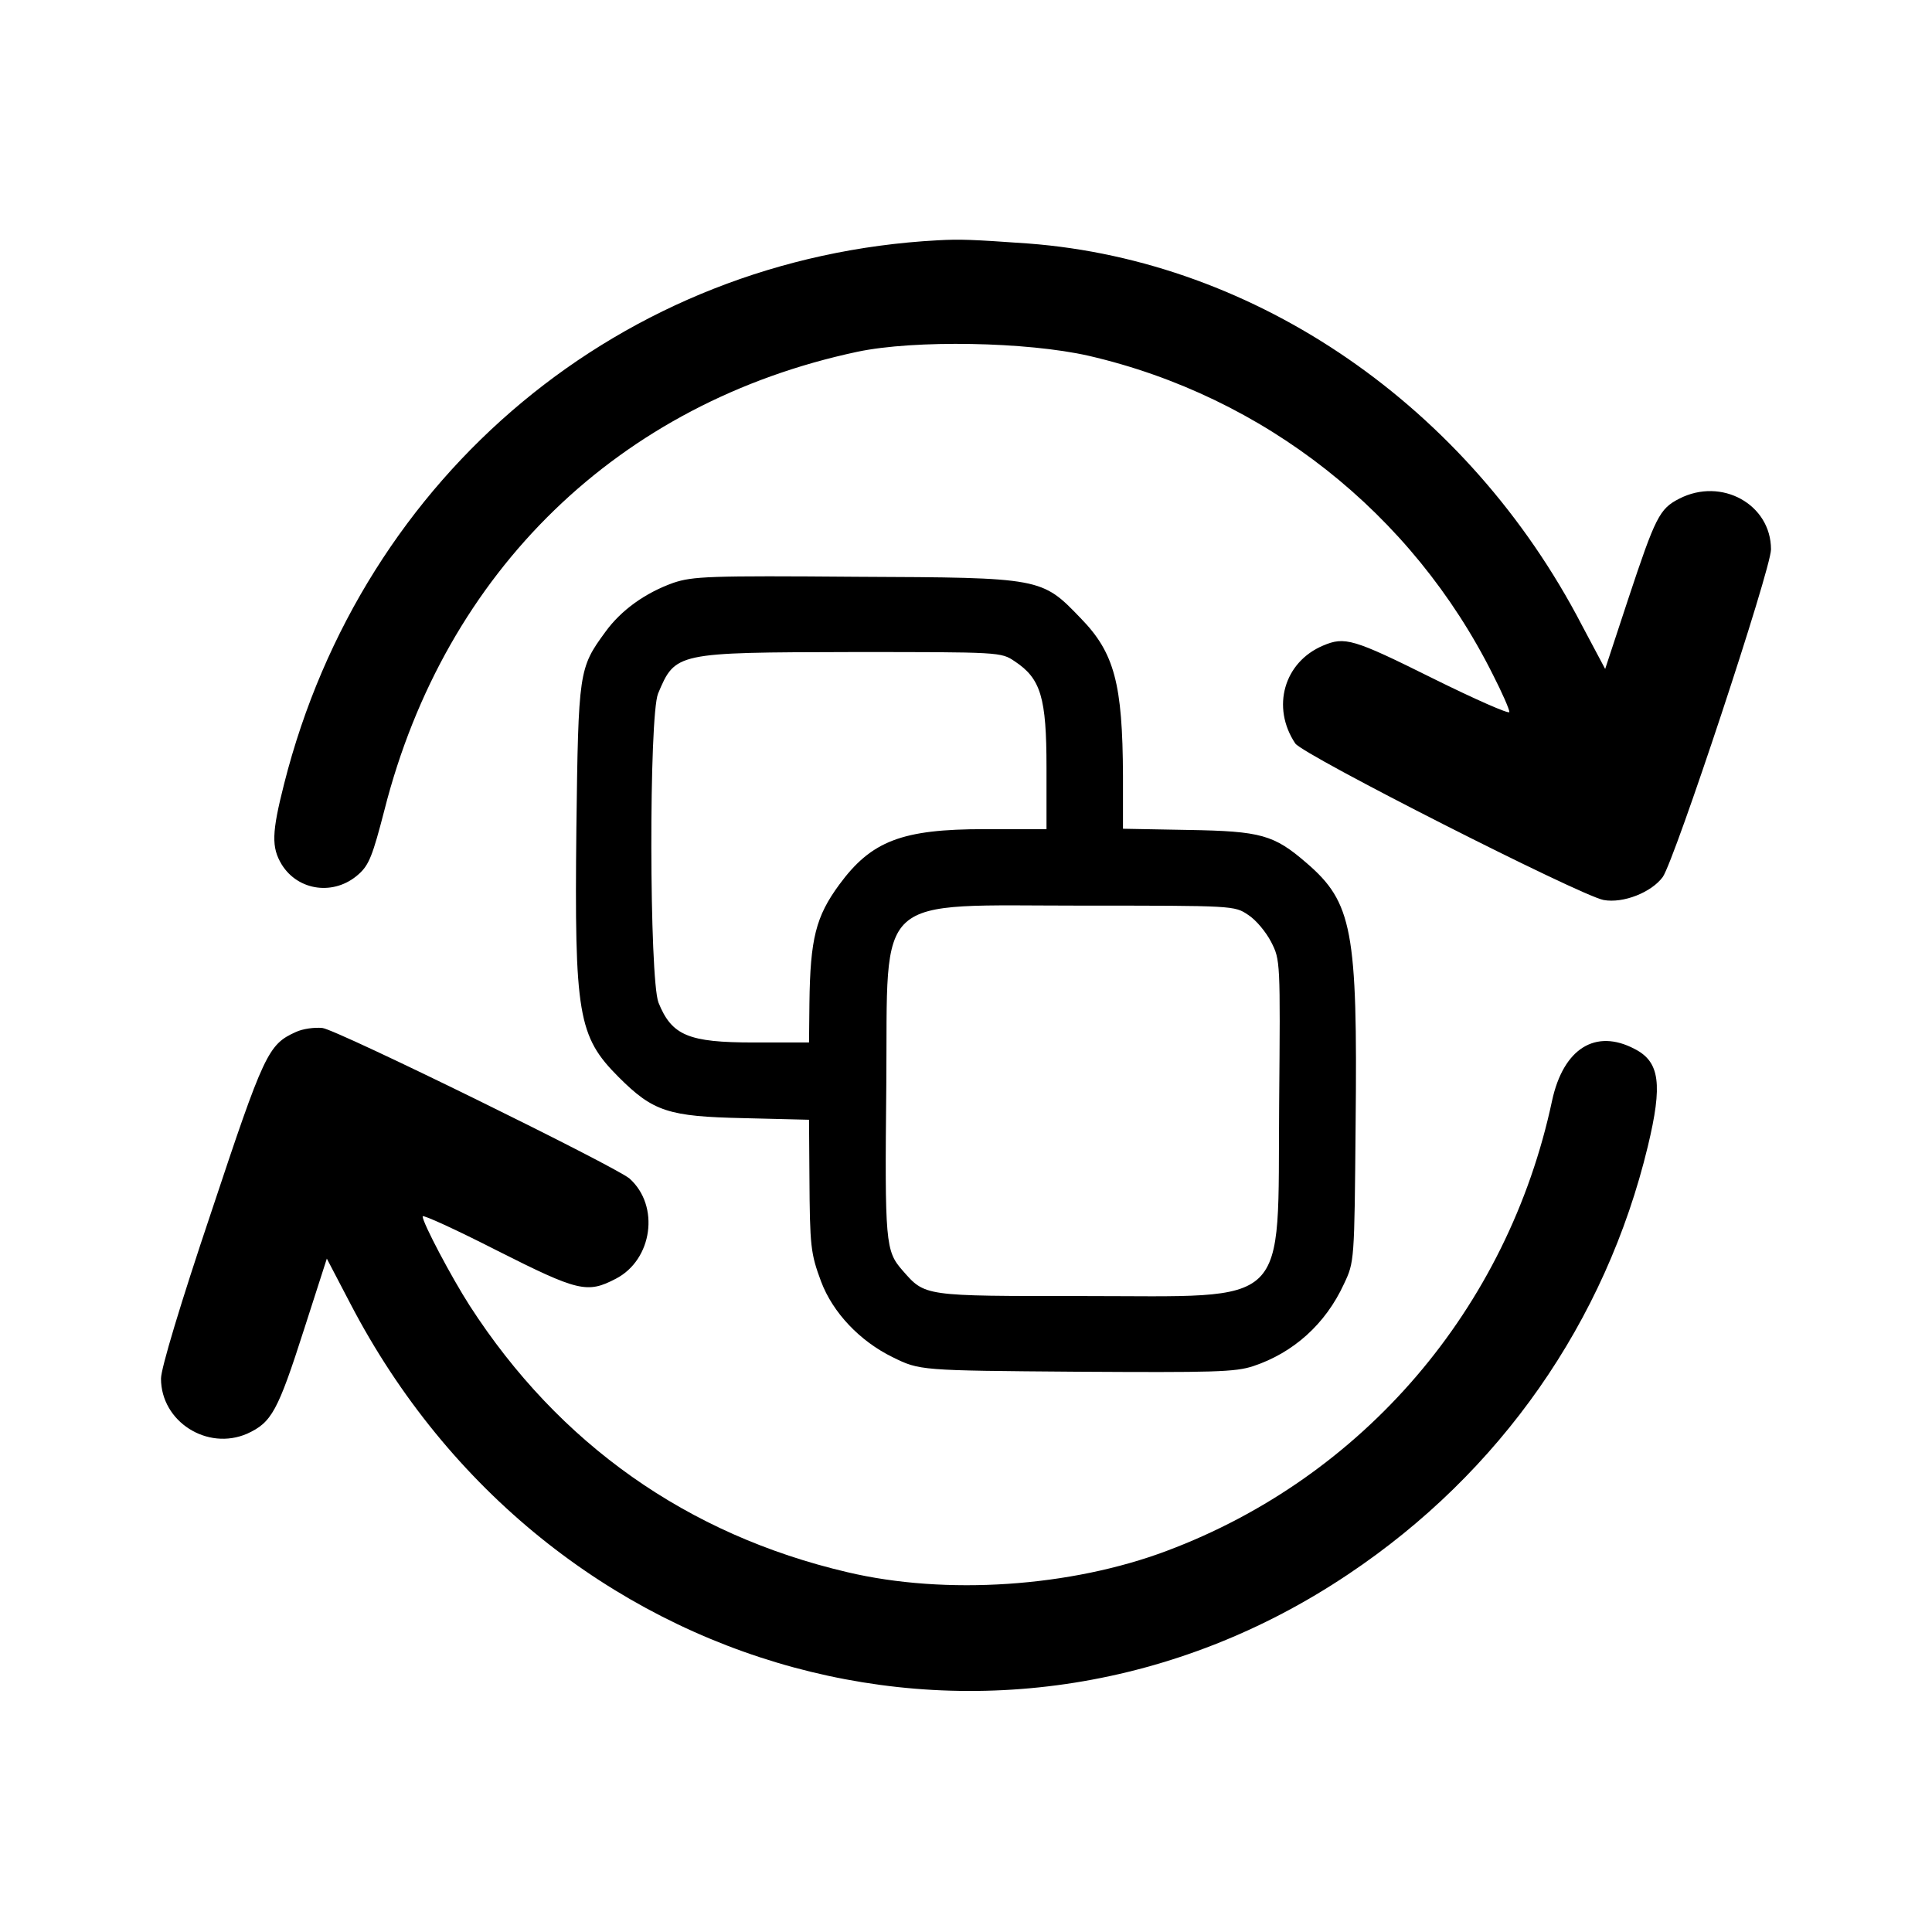
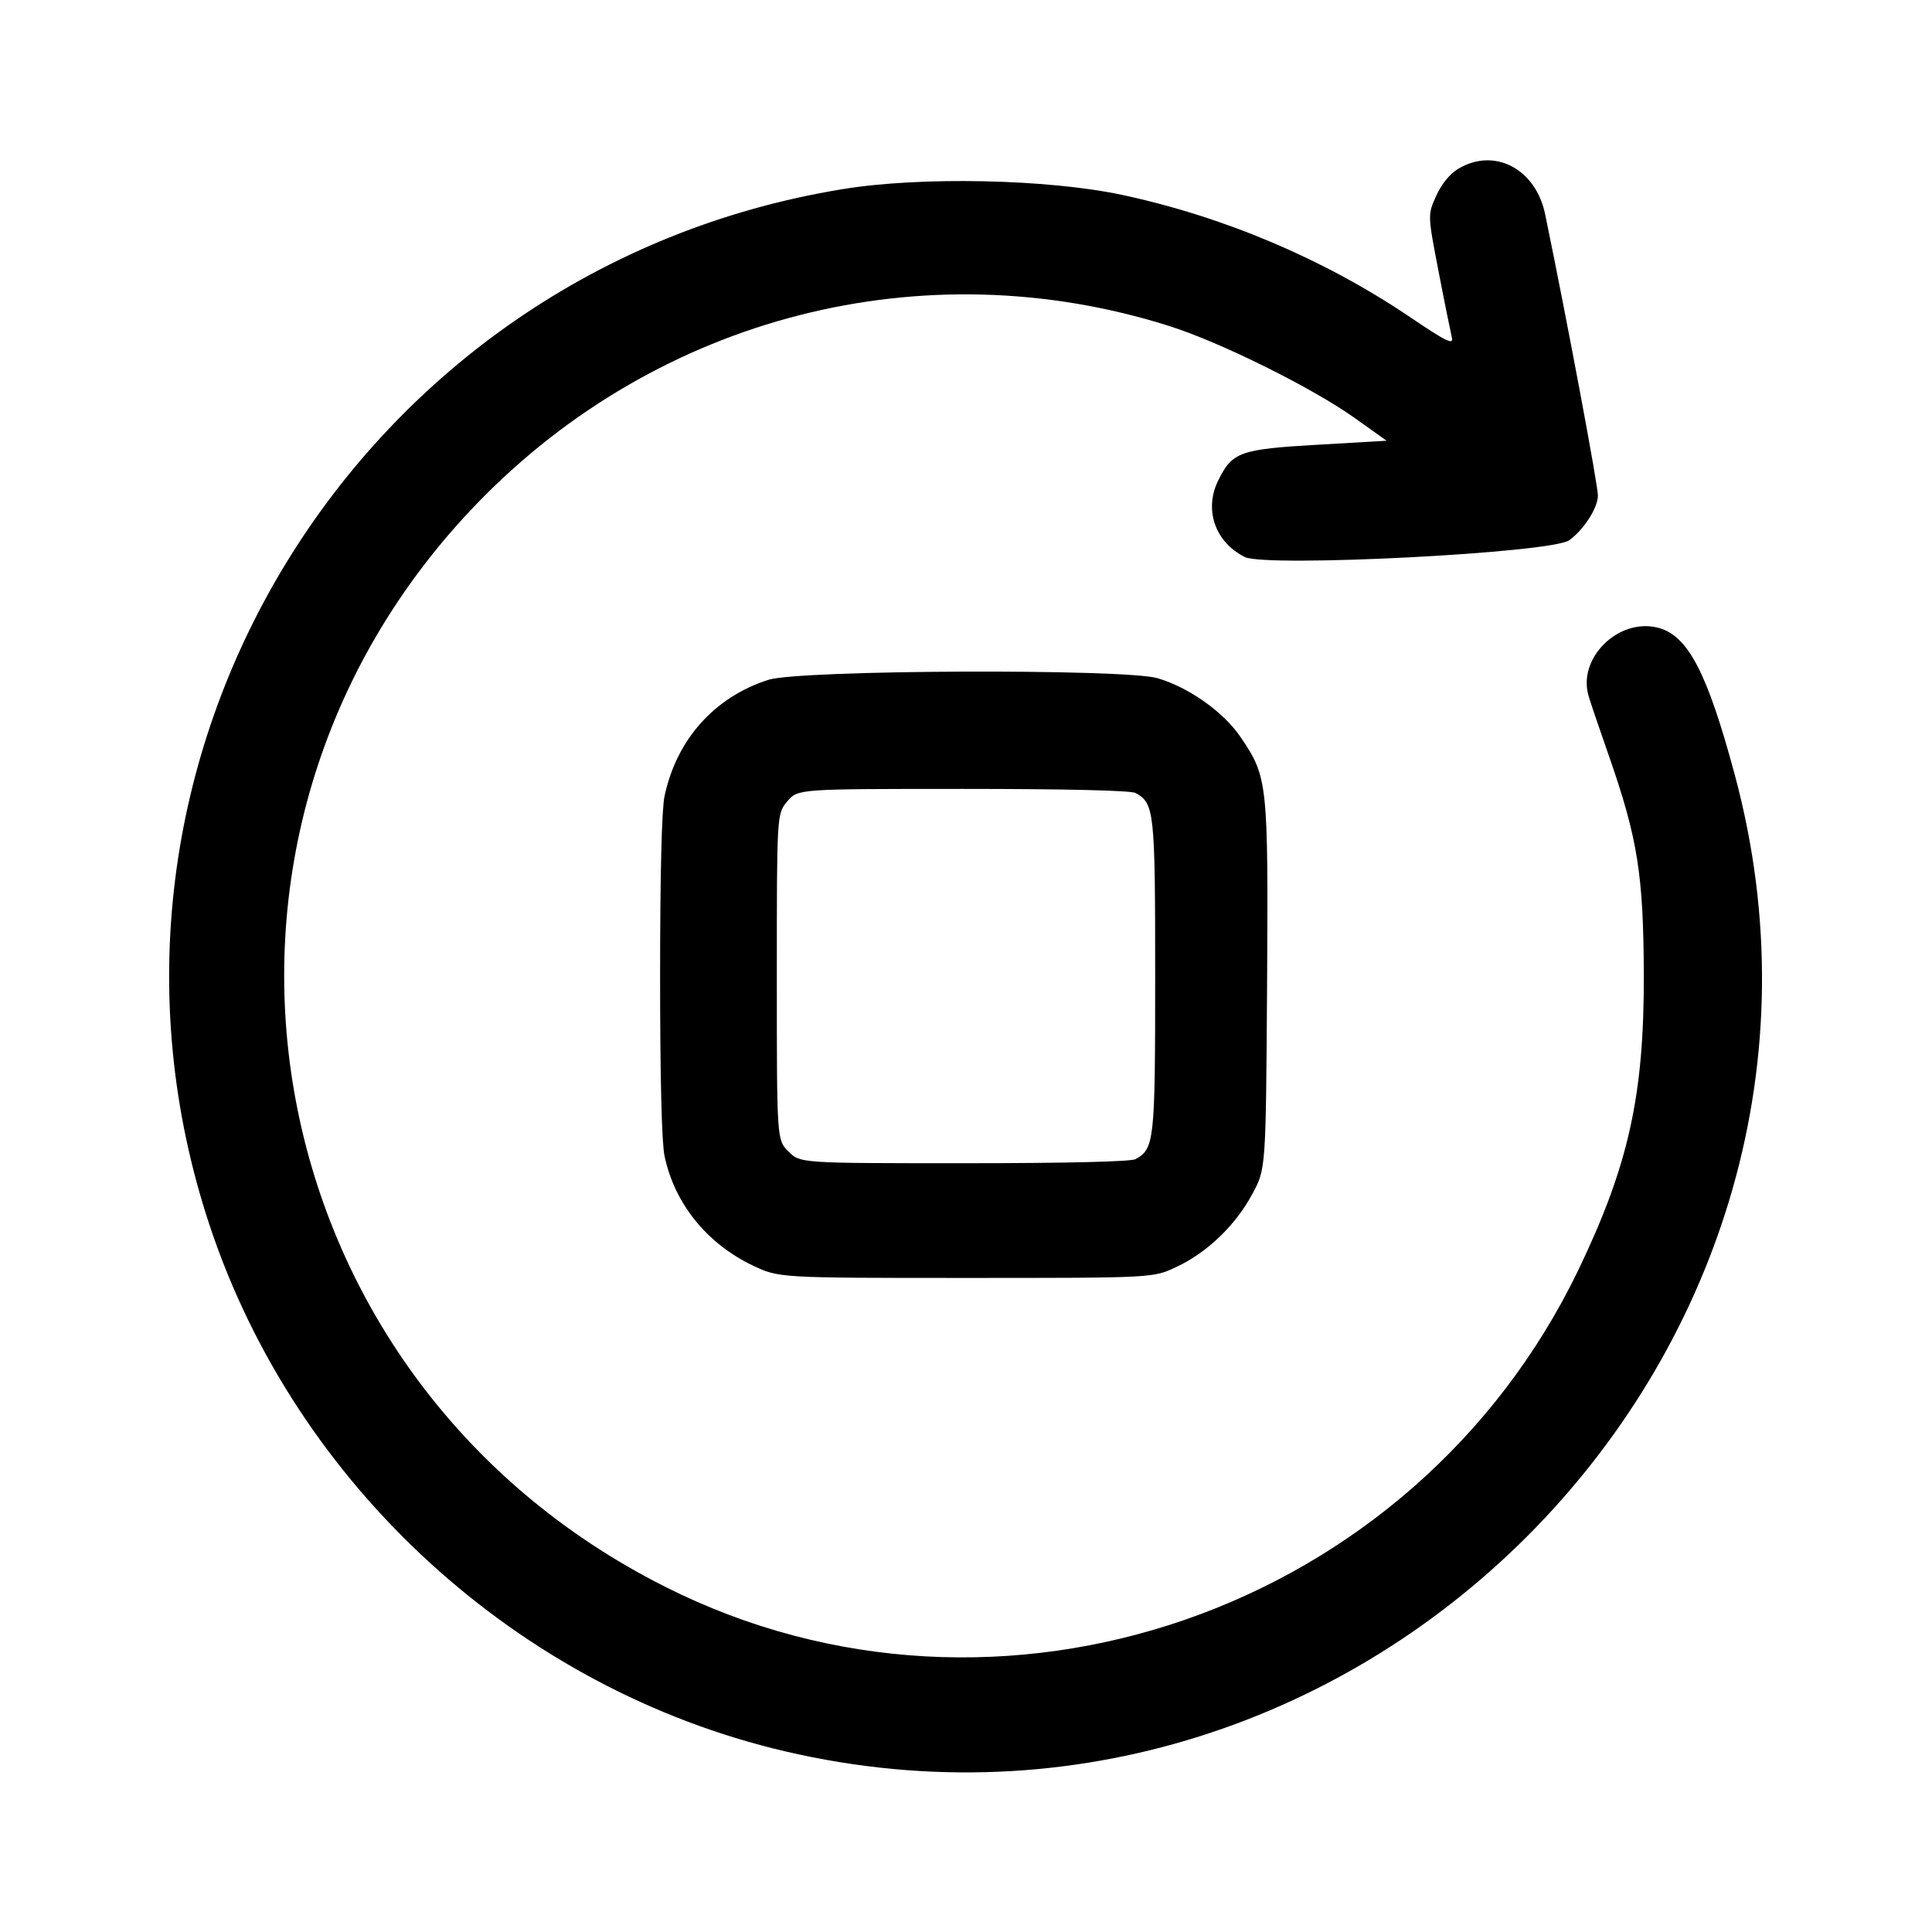
<svg xmlns="http://www.w3.org/2000/svg" viewBox="0 0 24 24" fill="currentColor">
  <g transform="translate(0,24) scale(0.005,-0.005)">
-     <path d="M2330 4203 c-783 -42 -1429 -580 -1624 -1350 -31 -122 -32 -158 -6 -201 41 -66 131 -78 191 -24 26 23 35 47 64 159 151 595 583 1013 1175 1139 142 30 421 25 575 -10 436 -101 803 -390 1004 -792 23 -45 41 -86 41 -93 0 -6 -86 32 -191 84 -197 98 -218 104 -272 81 -97 -41 -129 -153 -69 -243 18 -28 708 -378 766 -389 49 -9 119 19 147 57 30 43 269 765 269 814 0 112 -123 180 -228 126 -49 -25 -59 -45 -127 -250 l-57 -173 -58 109 c-282 543 -808 905 -1375 948 -142 10 -169 11 -225 8z M1673 3352 c-70 -25 -130 -68 -169 -122 -66 -90 -67 -98 -72 -487 -5 -464 4 -518 105 -619 86 -86 124 -98 311 -102 l162 -4 1 -141 c1 -174 3 -191 29 -261 29 -77 96 -148 178 -188 67 -33 67 -33 456 -36 342 -2 395 -1 440 14 99 33 179 104 225 204 26 55 26 55 29 398 5 480 -8 550 -122 648 -81 70 -113 79 -293 82 l-163 3 0 132 c-1 228 -21 305 -105 391 -97 101 -97 101 -555 103 -370 3 -409 1 -457 -15z m848 -195 c65 -43 79 -90 79 -264 l0 -153 -154 0 c-205 0 -281 -29 -361 -138 -58 -79 -72 -134 -74 -294 l-1 -98 -138 0 c-161 0 -203 17 -236 99 -23 60 -24 712 -1 768 43 102 44 102 481 103 369 0 371 0 405 -23z m580 -630 c19 -12 44 -42 57 -67 23 -45 23 -47 20 -405 -4 -512 34 -475 -487 -475 -399 0 -392 -1 -449 64 -42 48 -44 68 -40 461 4 482 -37 445 489 445 374 0 376 0 410 -23z M735 2236 c-69 -31 -79 -53 -210 -447 -77 -229 -125 -389 -125 -414 0 -107 115 -180 214 -137 61 28 76 55 142 261 l56 174 58 -111 c489 -940 1623 -1248 2480 -673 377 252 639 627 744 1063 37 154 30 210 -33 242 -97 51 -177 1 -205 -129 -110 -516 -469 -935 -957 -1118 -239 -90 -549 -111 -794 -53 -397 93 -716 318 -938 662 -45 70 -117 206 -117 222 0 5 83 -33 185 -85 202 -102 224 -107 295 -70 91 47 110 181 34 249 -35 30 -727 370 -763 374 -20 2 -49 -2 -66 -10z" />
+     <path d="M3622 4380 c-21 -13 -41 -38 -54 -67 -21 -47 -21 -47 6 -187 15 -78 30 -151 33 -164 5 -20 -12 -12 -108 53 -213 143 -460 247 -712 301 -184 39 -500 46 -694 14 -1207 -197 -1955 -1422 -1572 -2575 215 -647 767 -1151 1429 -1306 1439 -337 2743 1004 2360 2426 -68 253 -116 345 -189 365 -100 27 -205 -77 -173 -173 5 -17 28 -84 50 -147 71 -204 85 -294 86 -540 1 -302 -38 -476 -163 -736 -409 -848 -1439 -1205 -2269 -786 -1035 521 -1267 1865 -465 2693 450 464 1108 632 1718 439 127 -40 356 -154 460 -228 l80 -57 -172 -10 c-191 -11 -211 -18 -245 -86 -38 -73 -10 -156 65 -193 54 -26 764 10 806 42 37 27 71 81 71 111 0 25 -74 422 -131 698 -23 114 -127 168 -217 113z M1909 3111 c-134 -43 -228 -148 -258 -289 -7 -34 -11 -193 -11 -447 0 -254 4 -413 11 -447 25 -119 106 -218 219 -272 65 -31 65 -31 530 -31 465 0 465 0 522 27 76 35 148 104 189 181 34 62 34 62 37 515 3 509 2 521 -66 621 -42 62 -128 123 -206 146 -81 24 -889 21 -967 -4z m912 -281 c47 -26 49 -44 49 -455 0 -411 -2 -429 -49 -455 -13 -6 -166 -10 -426 -10 -407 0 -407 0 -436 29 -29 29 -29 29 -29 434 0 405 0 405 26 436 26 31 26 31 436 31 261 0 416 -4 429 -10z" />
  </g>
</svg>
